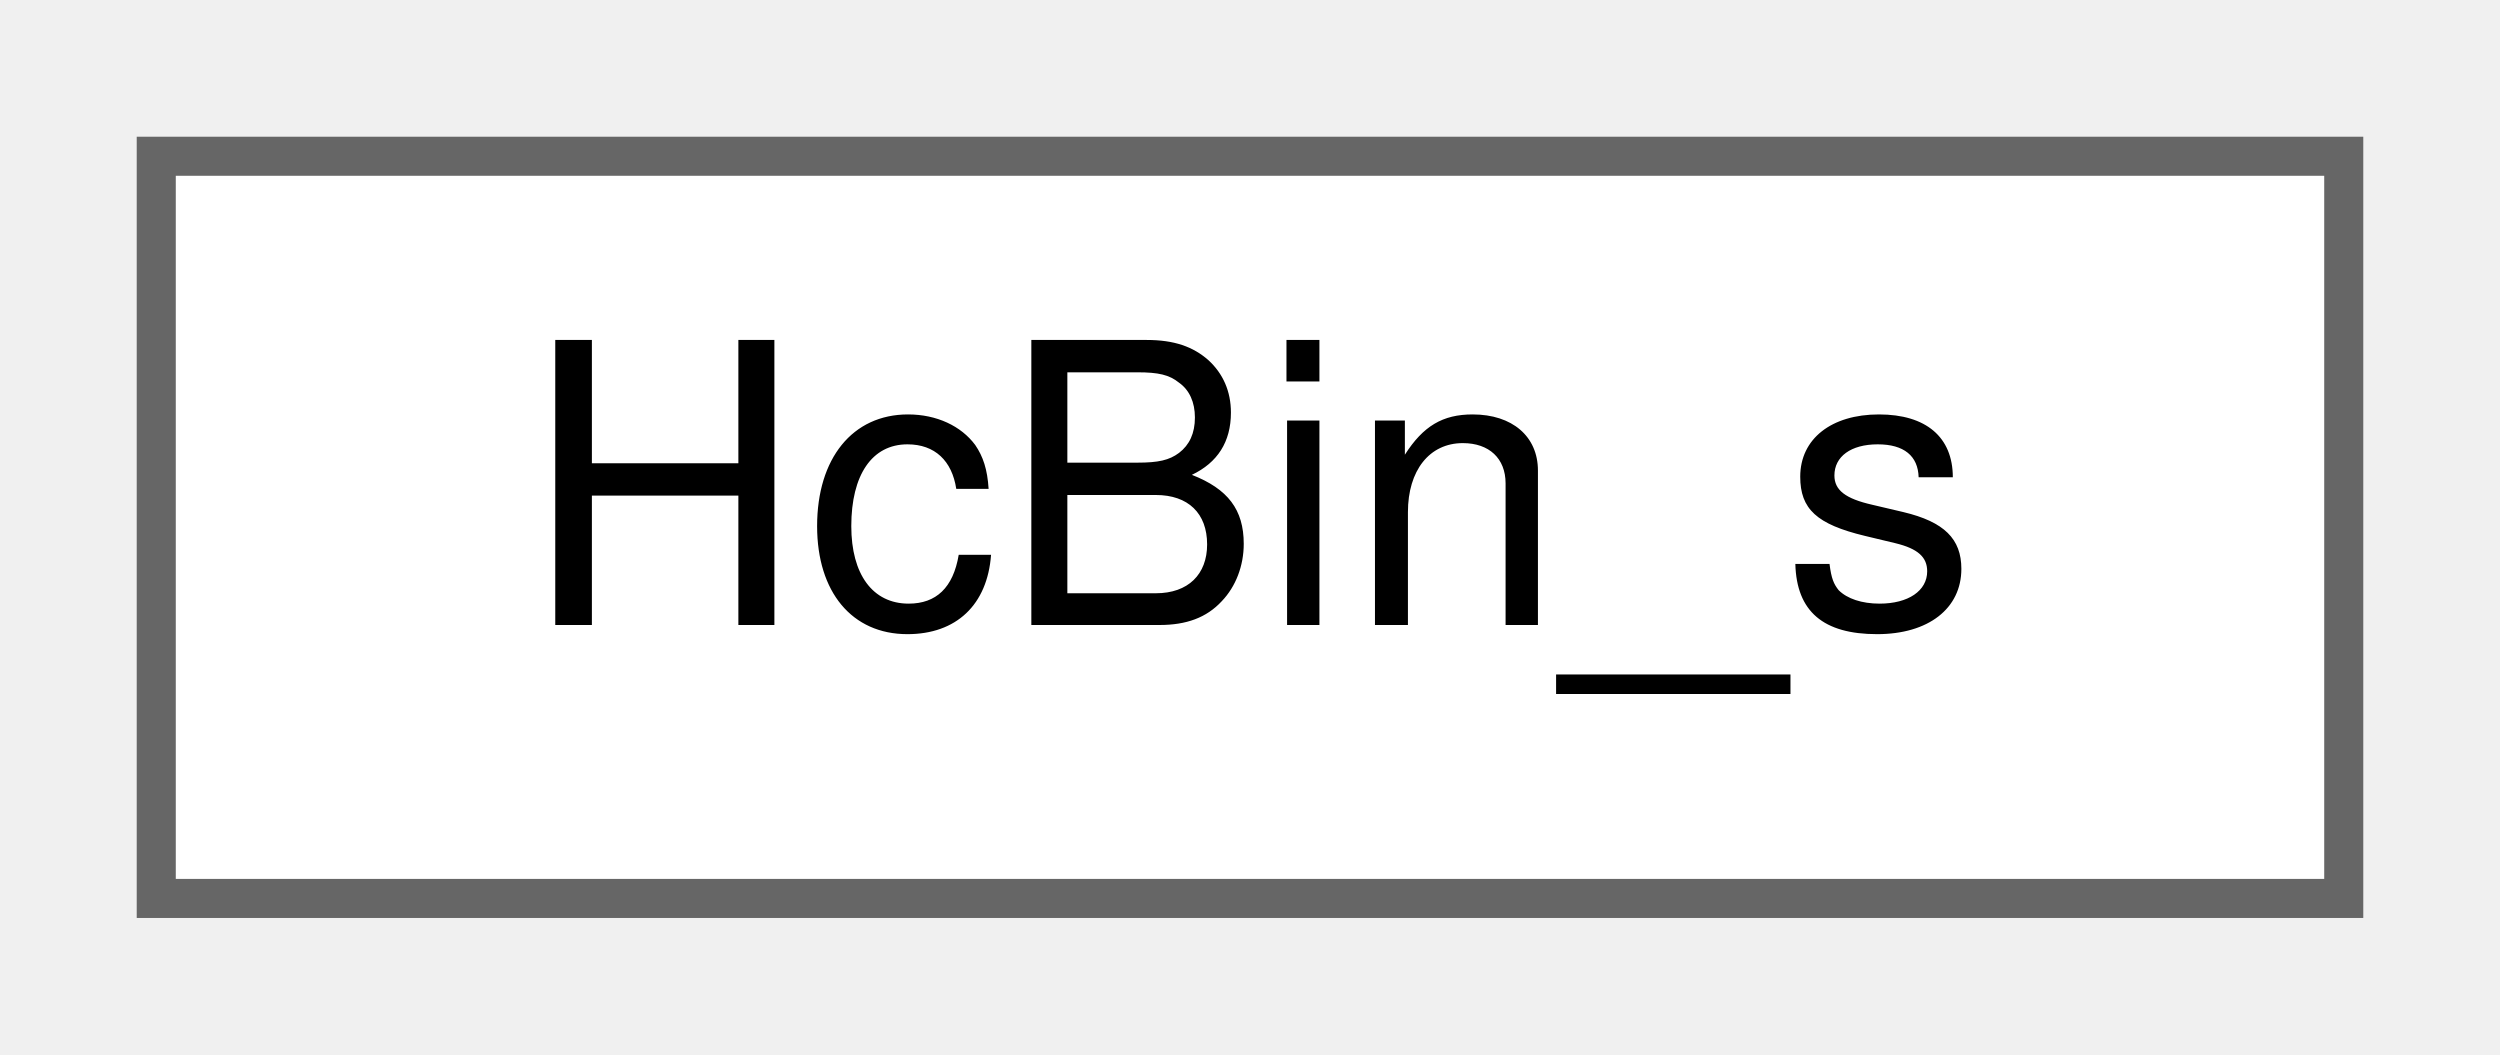
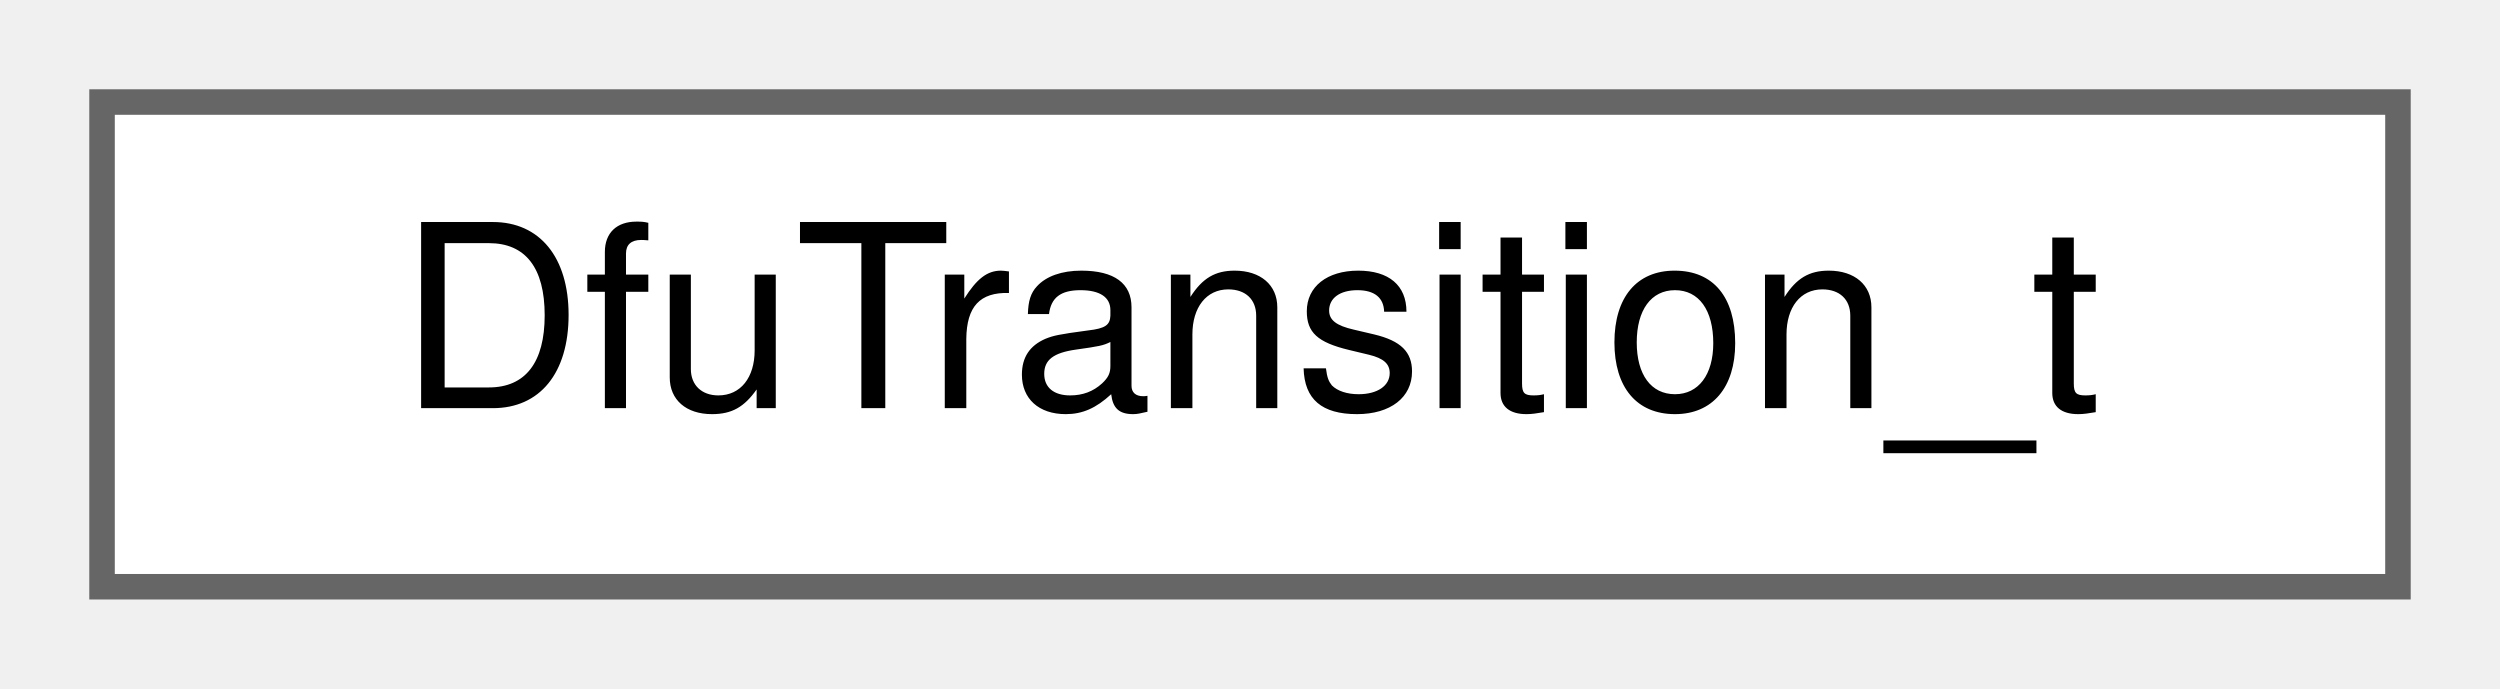
- <svg xmlns="http://www.w3.org/2000/svg" xmlns:xlink="http://www.w3.org/1999/xlink" width="64pt" height="27pt" viewBox="0.00 0.00 64.00 27.00">
+ <svg xmlns="http://www.w3.org/2000/svg" xmlns:xlink="http://www.w3.org/1999/xlink" width="98pt" height="27pt" viewBox="0.00 0.00 98.00 27.00">
  <g id="graph0" class="graph" transform="scale(1 1) rotate(0) translate(4 23)">
    <g id="Node000000" class="node">
      <g id="a_Node000000">
-         <a xlink:href="structHcBin__s.html" target="_top" xlink:title=" ">
-           <polygon fill="white" stroke="#666666" points="56,-19 0,-19 0,0 56,0 56,-19" />
-           <text text-anchor="middle" x="28" y="-7" font-family="Helvetica,sans-Serif" font-size="10.00">HcBin_s</text>
+         <a xlink:href="structDfuTransition__t.html" target="_top" xlink:title=" ">
+           <polygon fill="white" stroke="#666666" points="90,-19 0,-19 0,0 90,0 90,-19" />
+           <text text-anchor="middle" x="45" y="-7" font-family="Helvetica,sans-Serif" font-size="10.00">DfuTransition_t</text>
        </a>
      </g>
    </g>
  </g>
</svg>
